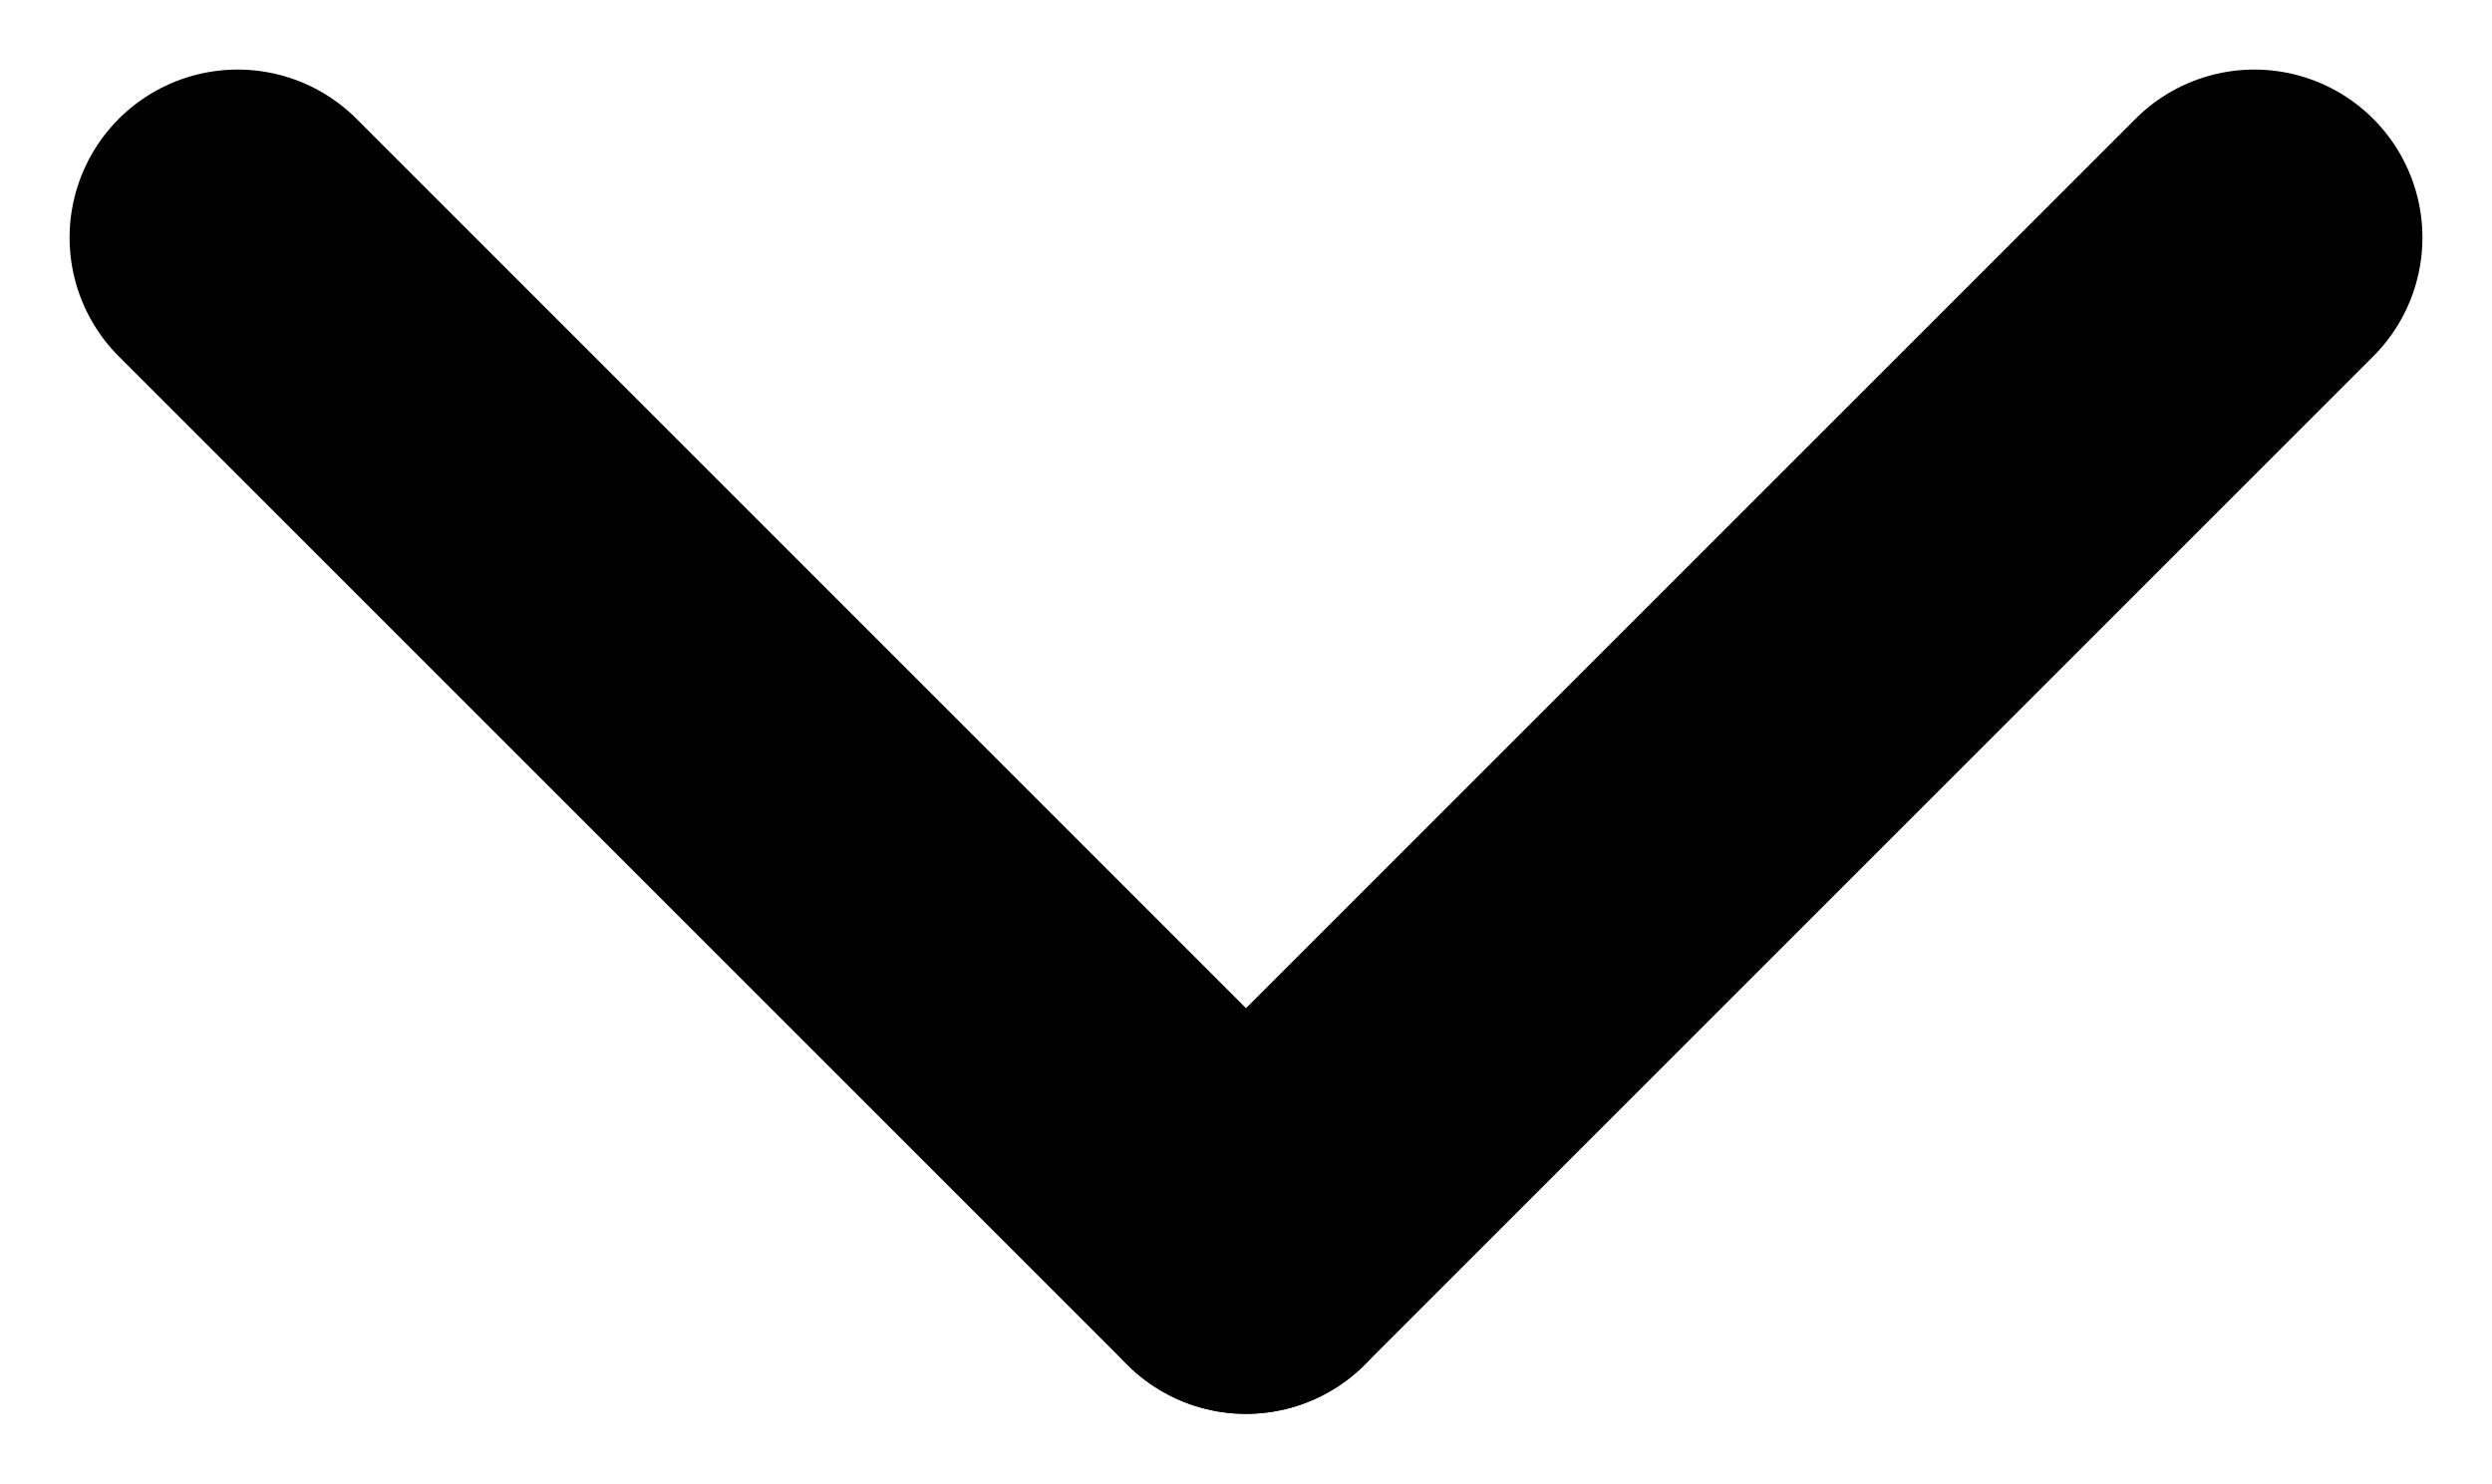
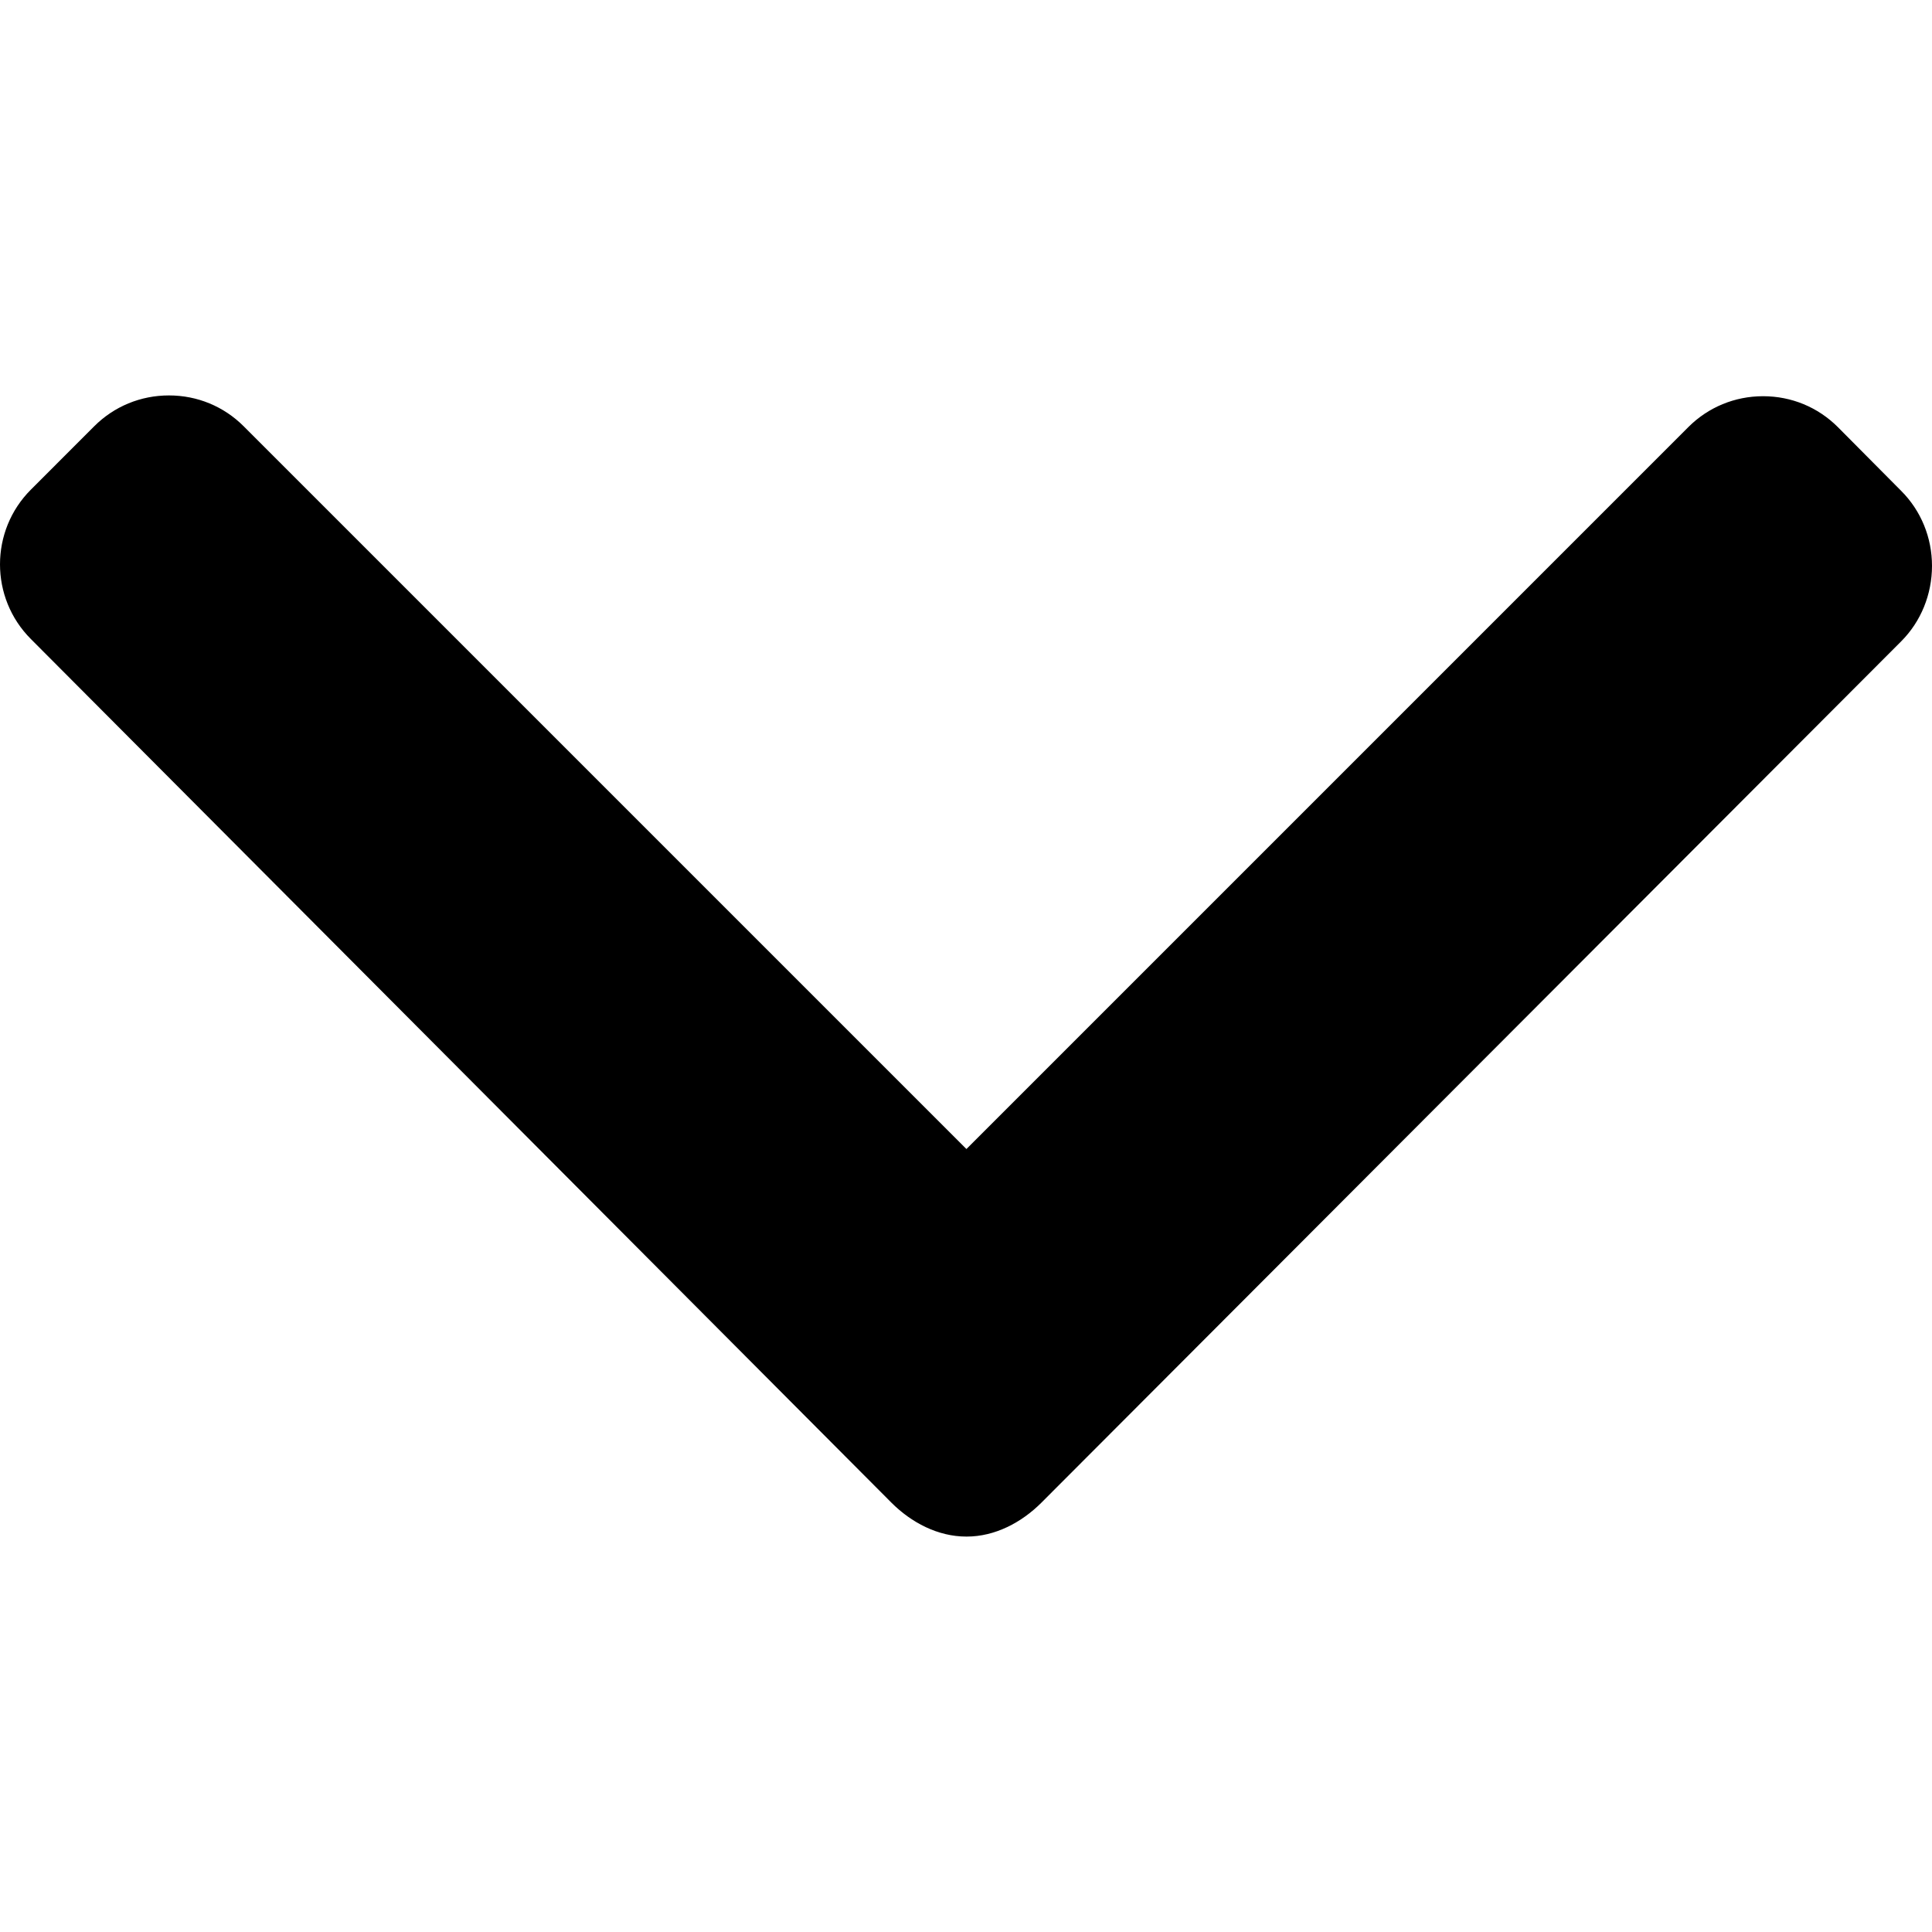
- <svg xmlns="http://www.w3.org/2000/svg" width="7.414" height="4.414" viewBox="0 0 7.414 4.414">
-   <g id="noun_up_928639" transform="translate(25.707 45.207) rotate(180)">
-     <line id="Line_1" data-name="Line 1" x2="3" y2="3" transform="translate(22 41.5)" fill="none" stroke="#000" stroke-linecap="round" stroke-linejoin="round" stroke-width="1" />
-     <line id="Line_2" data-name="Line 2" x1="3" y2="3" transform="translate(19 41.5)" fill="none" stroke="#000" stroke-linecap="round" stroke-linejoin="round" stroke-width="1" />
+ <svg xmlns="http://www.w3.org/2000/svg" version="1.1" id="Layer_1" x="0px" y="0px" viewBox="0 0 491.996 491.996" style="enable-background:new 0 0 491.996 491.996;" xml:space="preserve">
+   <g>
+     <g>
+       <path d="M484.132,124.986l-16.116-16.228c-5.072-5.068-11.82-7.86-19.032-7.86c-7.208,0-13.964,2.792-19.036,7.86l-183.84,183.848    L62.056,108.554c-5.064-5.068-11.82-7.856-19.028-7.856s-13.968,2.788-19.036,7.856l-16.12,16.128    c-10.496,10.488-10.496,27.572,0,38.06l219.136,219.924c5.064,5.064,11.812,8.632,19.084,8.632h0.084    c7.212,0,13.96-3.572,19.024-8.632l218.932-219.328c5.072-5.064,7.856-12.016,7.864-19.224    C491.996,136.902,489.204,130.046,484.132,124.986z" />
+     </g>
  </g>
+   <g>
+ </g>
+   <g>
+ </g>
+   <g>
+ </g>
+   <g>
+ </g>
+   <g>
+ </g>
+   <g>
+ </g>
+   <g>
+ </g>
+   <g>
+ </g>
+   <g>
+ </g>
+   <g>
+ </g>
+   <g>
+ </g>
+   <g>
+ </g>
+   <g>
+ </g>
+   <g>
+ </g>
+   <g>
+ </g>
</svg>
